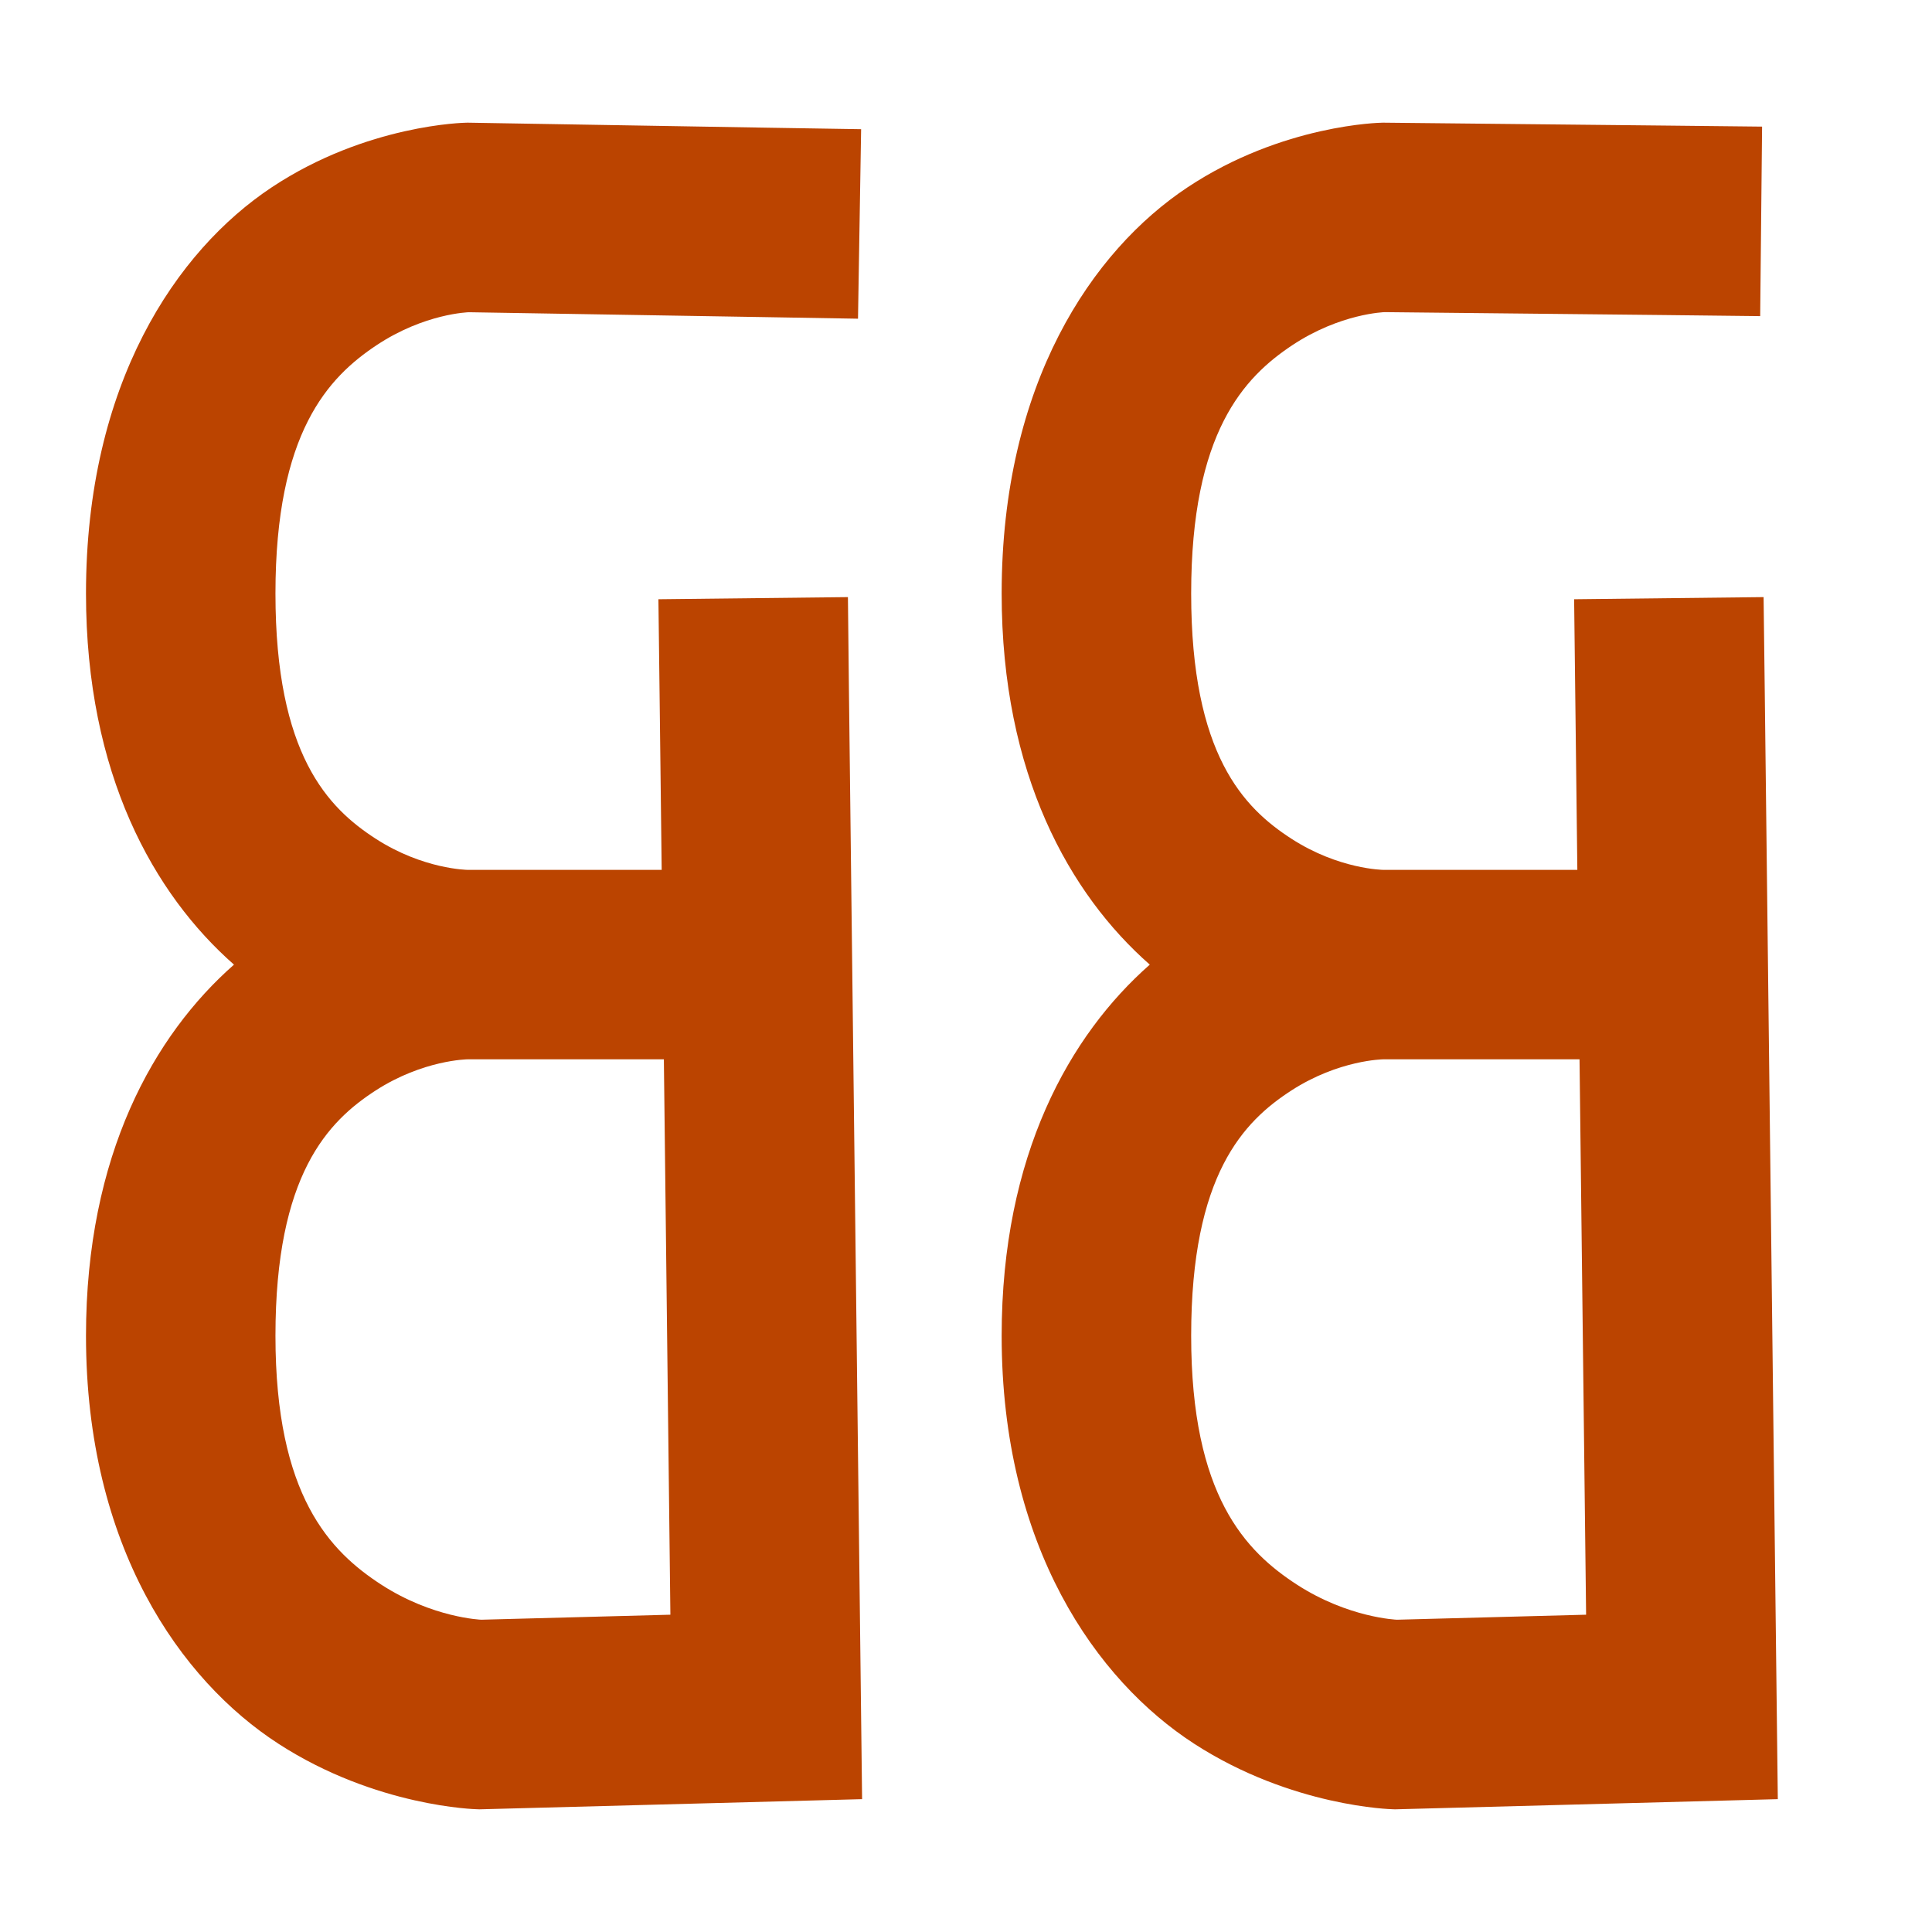
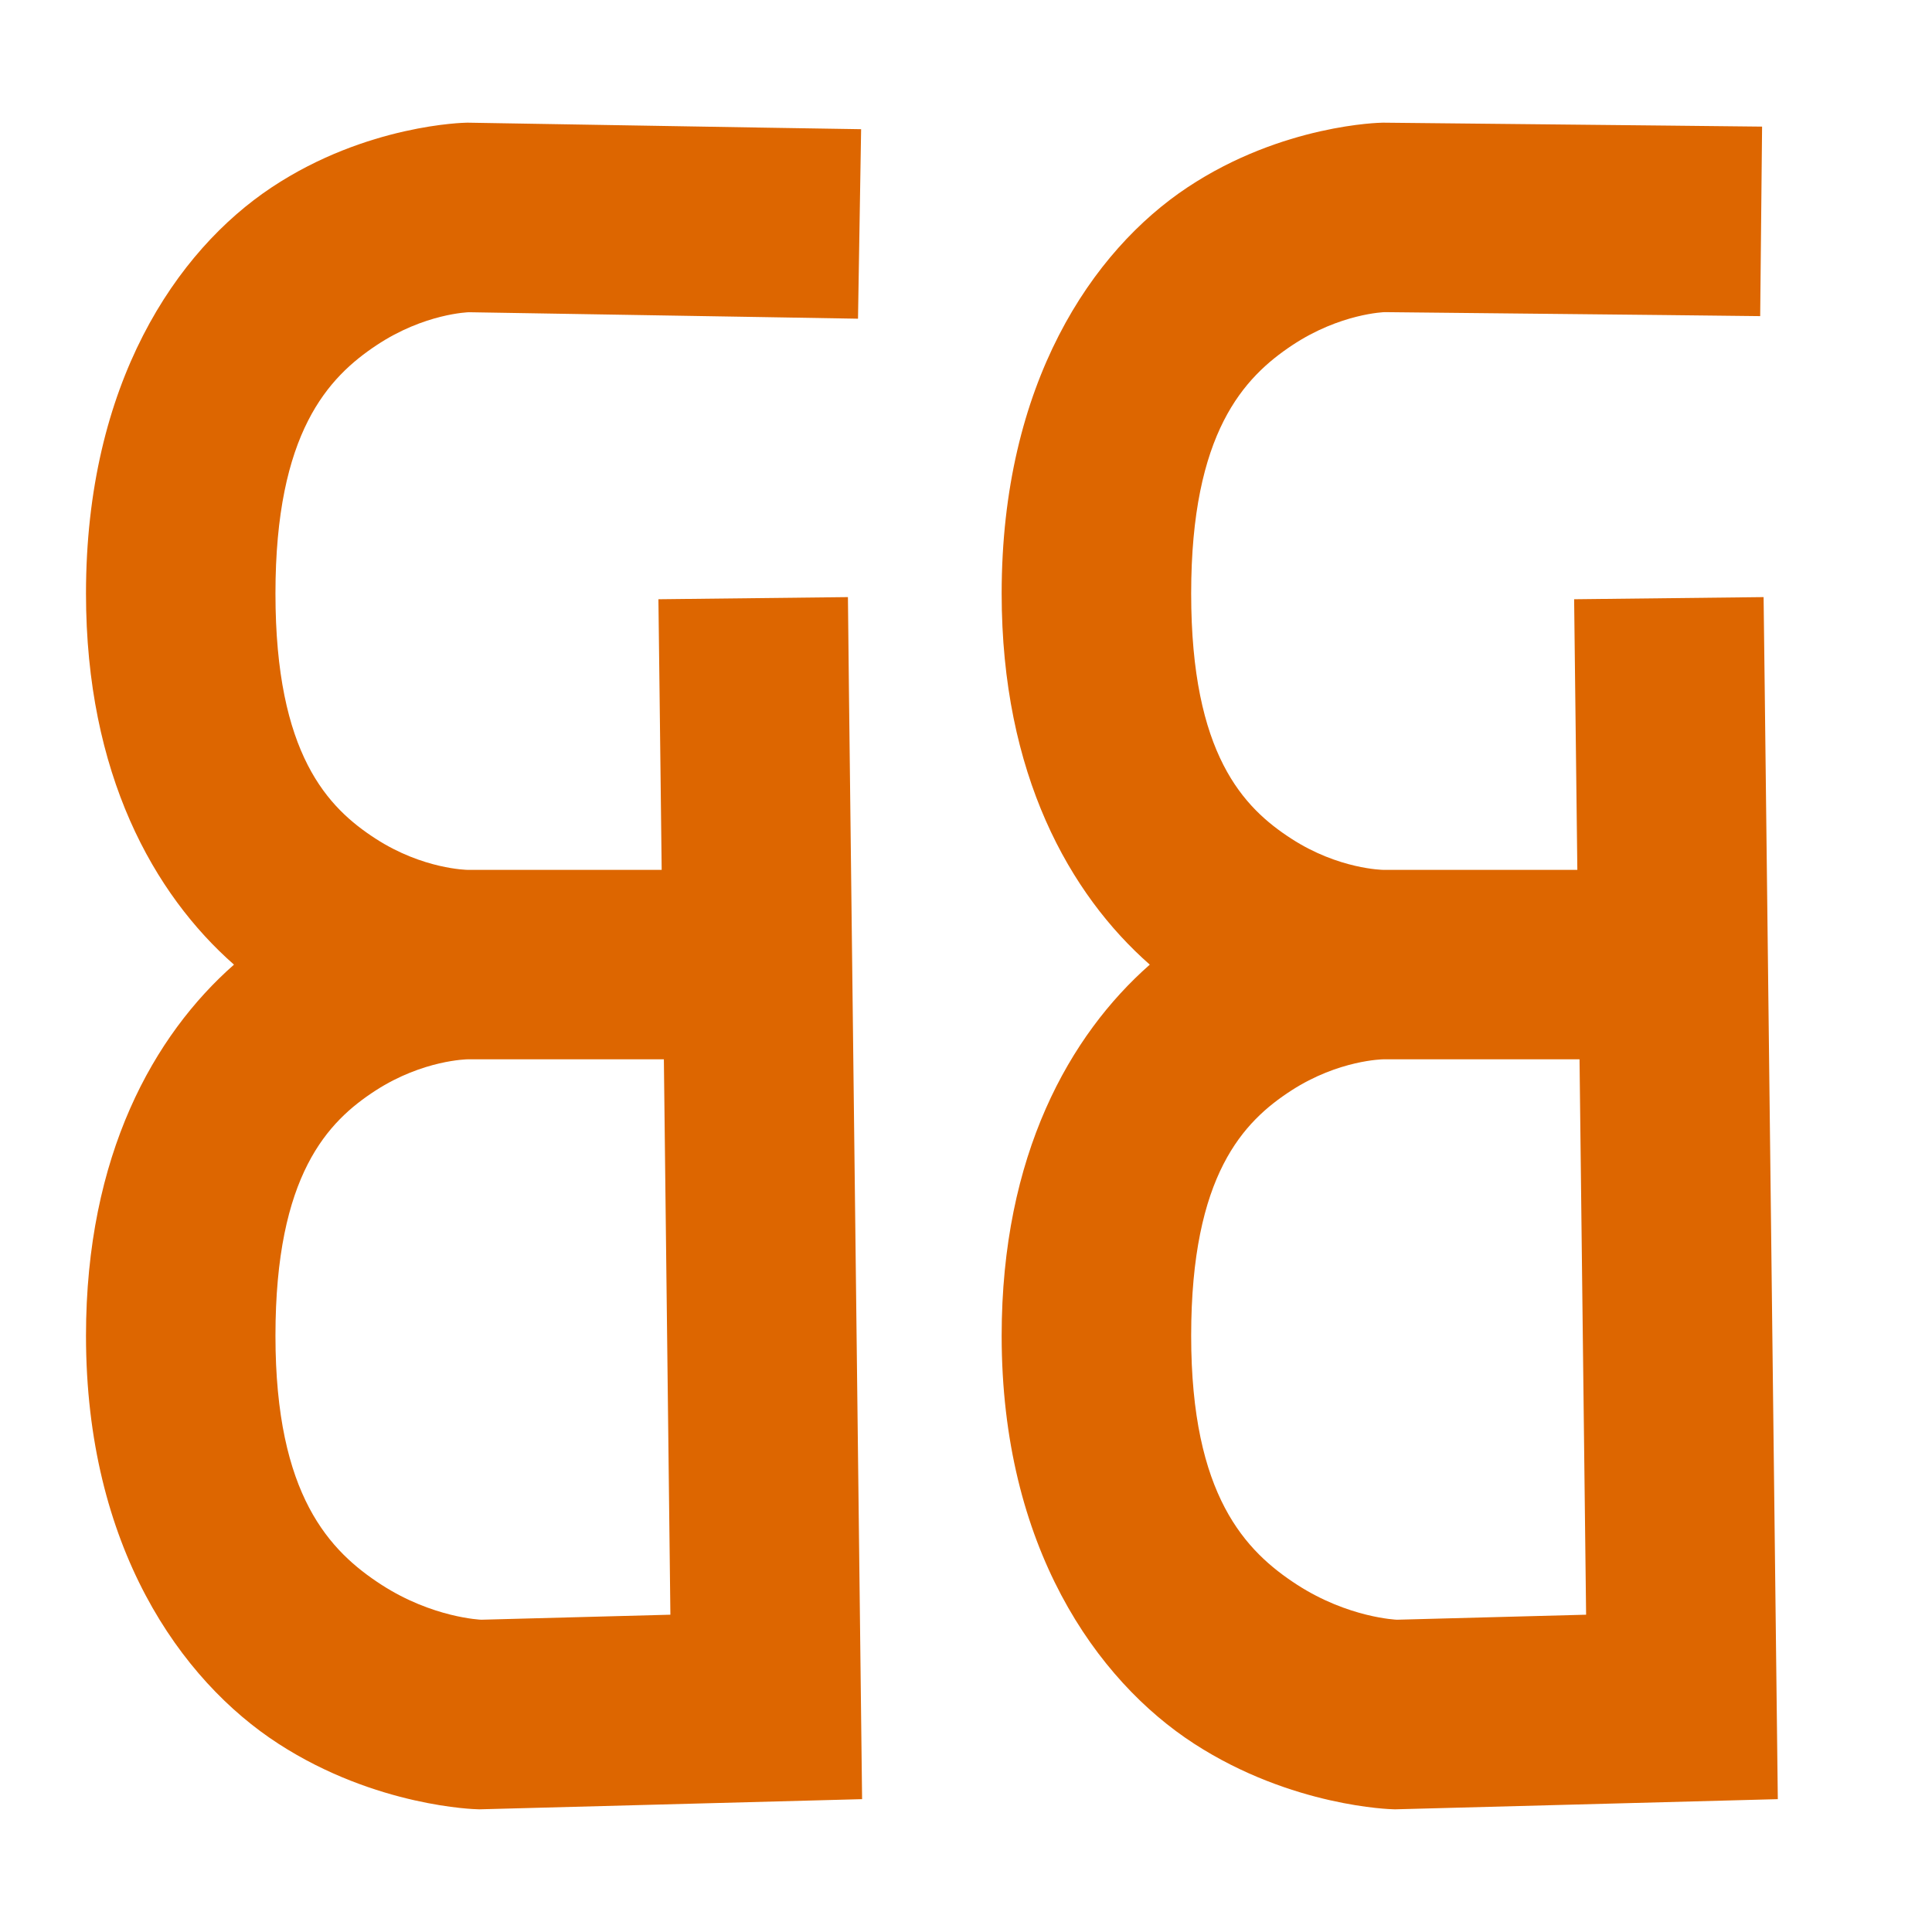
<svg xmlns="http://www.w3.org/2000/svg" version="1.1" width="150" height="150">
  <svg width="150" height="150" viewBox="0 0 39.687 39.688" version="1.1" id="SvgjsSvg1011">
    <defs id="SvgjsDefs1008" />
    <g id="SvgjsG1007">
-       <path fill="currentColor" id="SvgjsPath1006" style="baseline-shift:baseline;display:inline;overflow:visible;vector-effect:none;stroke-linecap:square;enable-background:accumulate;stop-opacity:1;opacity:1;fill:#bb4400;fill-opacity:1" d="M 9.604 2.52 L 9.57 2.521 C 9.57 2.521 7.538 2.549 5.58 3.849 C 3.622 5.15 1.766 7.878 1.766 12.192 C 1.766 15.907 3.164 18.372 4.806 19.816 C 3.164 21.261 1.766 23.725 1.766 27.44 C 1.766 31.773 3.71 34.521 5.721 35.822 C 7.731 37.123 9.795 37.166 9.795 37.166 L 9.846 37.168 L 17.709 36.959 L 17.439 14.211 L 17.418 12.266 L 13.525 12.31 L 13.549 14.258 L 13.592 17.869 L 9.604 17.869 C 9.604 17.869 8.691 17.86 7.715 17.228 C 6.739 16.597 5.658 15.502 5.658 12.192 C 5.658 8.881 6.747 7.748 7.734 7.092 C 8.72 6.437 9.629 6.414 9.633 6.414 L 15.68 6.514 L 17.625 6.547 L 17.689 2.654 L 15.744 2.623 L 9.604 2.52 z M 28.408 2.52 L 28.381 2.521 C 28.381 2.521 26.351 2.549 24.393 3.849 C 22.435 5.15 20.576 7.878 20.576 12.192 C 20.576 15.908 21.976 18.372 23.619 19.816 C 21.977 21.261 20.576 23.724 20.576 27.44 C 20.576 31.773 22.523 34.521 24.533 35.822 C 26.544 37.123 28.605 37.166 28.605 37.166 L 28.656 37.168 L 36.52 36.959 L 36.252 14.211 L 36.228 12.266 L 32.336 12.31 L 32.359 14.258 L 32.402 17.869 L 28.414 17.869 C 28.414 17.869 27.501 17.86 26.526 17.228 C 25.55 16.597 24.469 15.502 24.469 12.192 C 24.469 8.881 25.558 7.748 26.545 7.092 C 27.532 6.437 28.444 6.412 28.445 6.412 L 34.211 6.472 L 36.158 6.494 L 36.197 2.601 L 34.252 2.58 L 28.408 2.52 z M 9.604 21.761 L 13.637 21.761 L 13.771 33.17 L 9.887 33.273 C 9.879 33.273 8.888 33.235 7.836 32.555 C 6.78 31.871 5.658 30.73 5.658 27.44 C 5.658 24.129 6.739 23.034 7.715 22.402 C 8.691 21.771 9.604 21.761 9.604 21.761 z M 28.414 21.761 L 32.447 21.761 L 32.582 33.17 L 28.697 33.273 C 28.69 33.273 27.699 33.235 26.646 32.555 C 25.59 31.871 24.469 30.73 24.469 27.44 C 24.469 24.129 25.55 23.034 26.526 22.402 C 27.501 21.771 28.414 21.761 28.414 21.761 z " />
+       <path fill="currentColor" id="SvgjsPath1006" style="baseline-shift:baseline;display:inline;overflow:visible;vector-effect:none;stroke-linecap:square;enable-background:accumulate;stop-opacity:1;opacity:1;fill:#dd6600;fill-opacity:1" d="M 9.604 2.52 L 9.57 2.521 C 9.57 2.521 7.538 2.549 5.58 3.849 C 3.622 5.15 1.766 7.878 1.766 12.192 C 1.766 15.907 3.164 18.372 4.806 19.816 C 3.164 21.261 1.766 23.725 1.766 27.44 C 1.766 31.773 3.71 34.521 5.721 35.822 C 7.731 37.123 9.795 37.166 9.795 37.166 L 9.846 37.168 L 17.709 36.959 L 17.439 14.211 L 17.418 12.266 L 13.525 12.31 L 13.549 14.258 L 13.592 17.869 L 9.604 17.869 C 9.604 17.869 8.691 17.86 7.715 17.228 C 6.739 16.597 5.658 15.502 5.658 12.192 C 5.658 8.881 6.747 7.748 7.734 7.092 C 8.72 6.437 9.629 6.414 9.633 6.414 L 15.68 6.514 L 17.625 6.547 L 17.689 2.654 L 15.744 2.623 L 9.604 2.52 z M 28.408 2.52 L 28.381 2.521 C 28.381 2.521 26.351 2.549 24.393 3.849 C 22.435 5.15 20.576 7.878 20.576 12.192 C 20.576 15.908 21.976 18.372 23.619 19.816 C 21.977 21.261 20.576 23.724 20.576 27.44 C 20.576 31.773 22.523 34.521 24.533 35.822 C 26.544 37.123 28.605 37.166 28.605 37.166 L 28.656 37.168 L 36.52 36.959 L 36.252 14.211 L 36.228 12.266 L 32.336 12.31 L 32.359 14.258 L 32.402 17.869 L 28.414 17.869 C 28.414 17.869 27.501 17.86 26.526 17.228 C 25.55 16.597 24.469 15.502 24.469 12.192 C 24.469 8.881 25.558 7.748 26.545 7.092 C 27.532 6.437 28.444 6.412 28.445 6.412 L 34.211 6.472 L 36.158 6.494 L 36.197 2.601 L 34.252 2.58 L 28.408 2.52 z M 9.604 21.761 L 13.637 21.761 L 13.771 33.17 L 9.887 33.273 C 9.879 33.273 8.888 33.235 7.836 32.555 C 6.78 31.871 5.658 30.73 5.658 27.44 C 5.658 24.129 6.739 23.034 7.715 22.402 C 8.691 21.771 9.604 21.761 9.604 21.761 z M 28.414 21.761 L 32.447 21.761 L 32.582 33.17 L 28.697 33.273 C 28.69 33.273 27.699 33.235 26.646 32.555 C 25.59 31.871 24.469 30.73 24.469 27.44 C 24.469 24.129 25.55 23.034 26.526 22.402 C 27.501 21.771 28.414 21.761 28.414 21.761 z " />
    </g>
  </svg>
  <style>@media (prefers-color-scheme: light) { :root { filter: none; } }
@media (prefers-color-scheme: dark) { :root { filter: none; } }
</style>
</svg>
